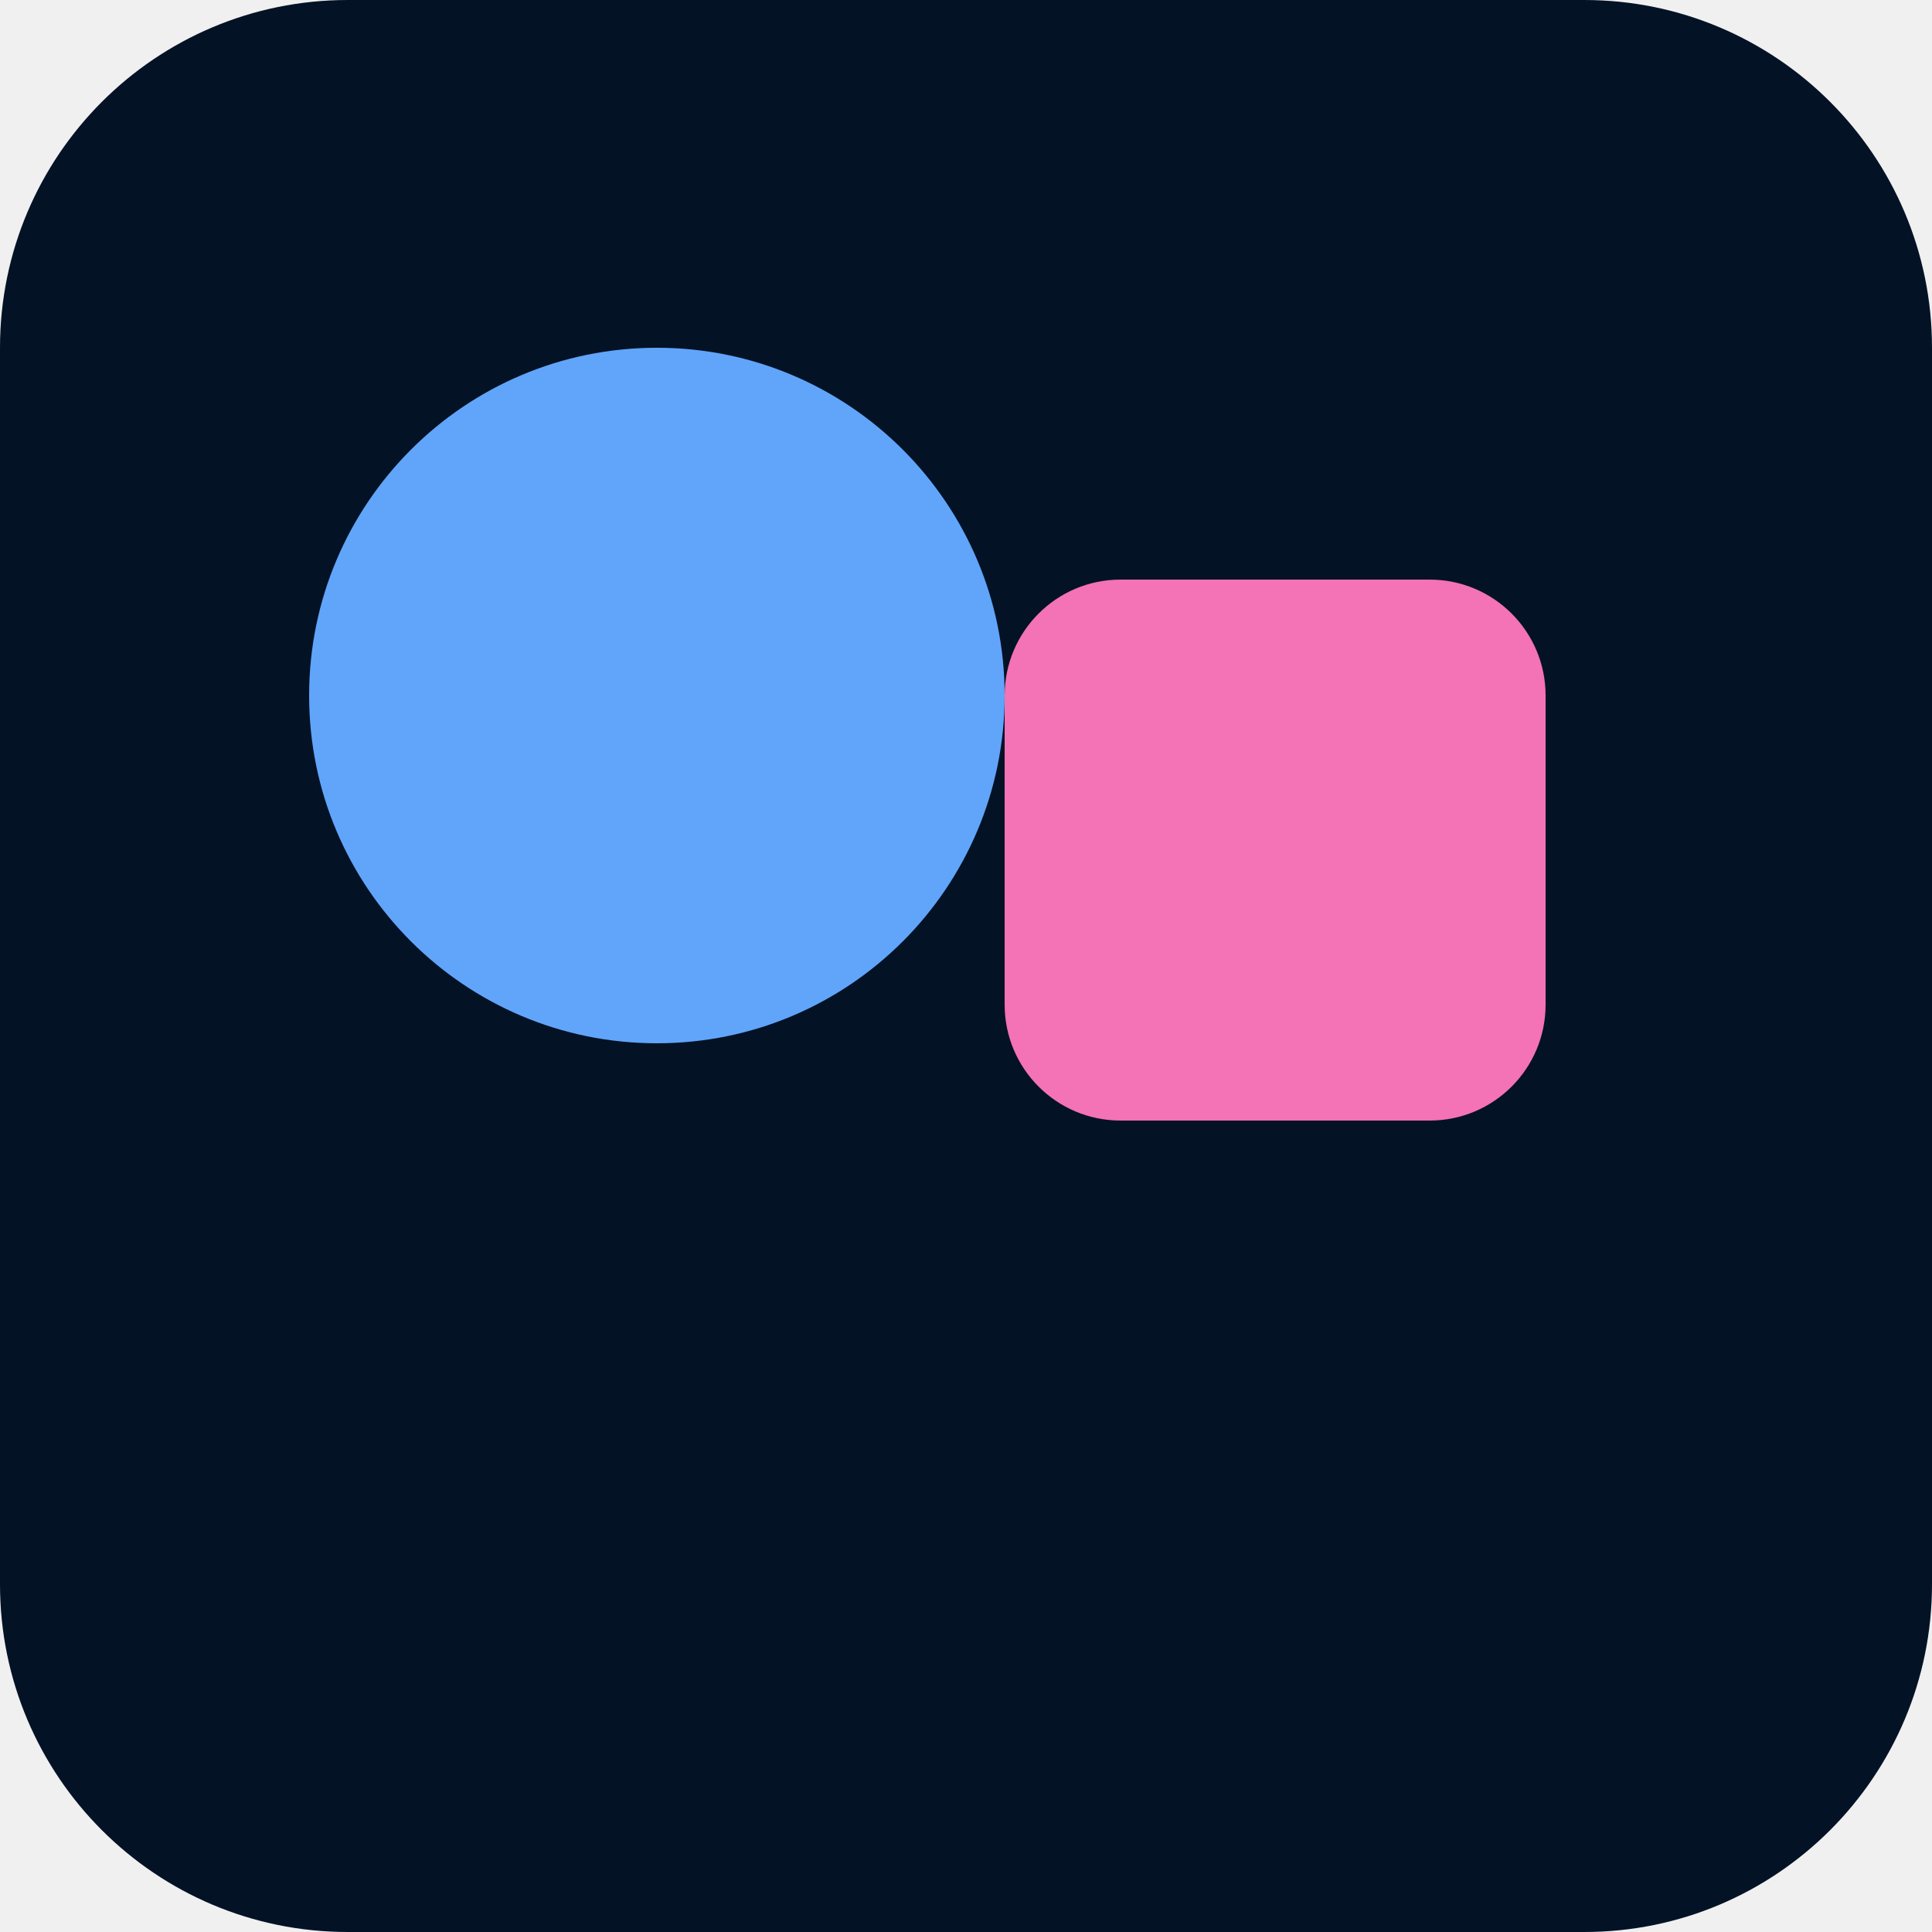
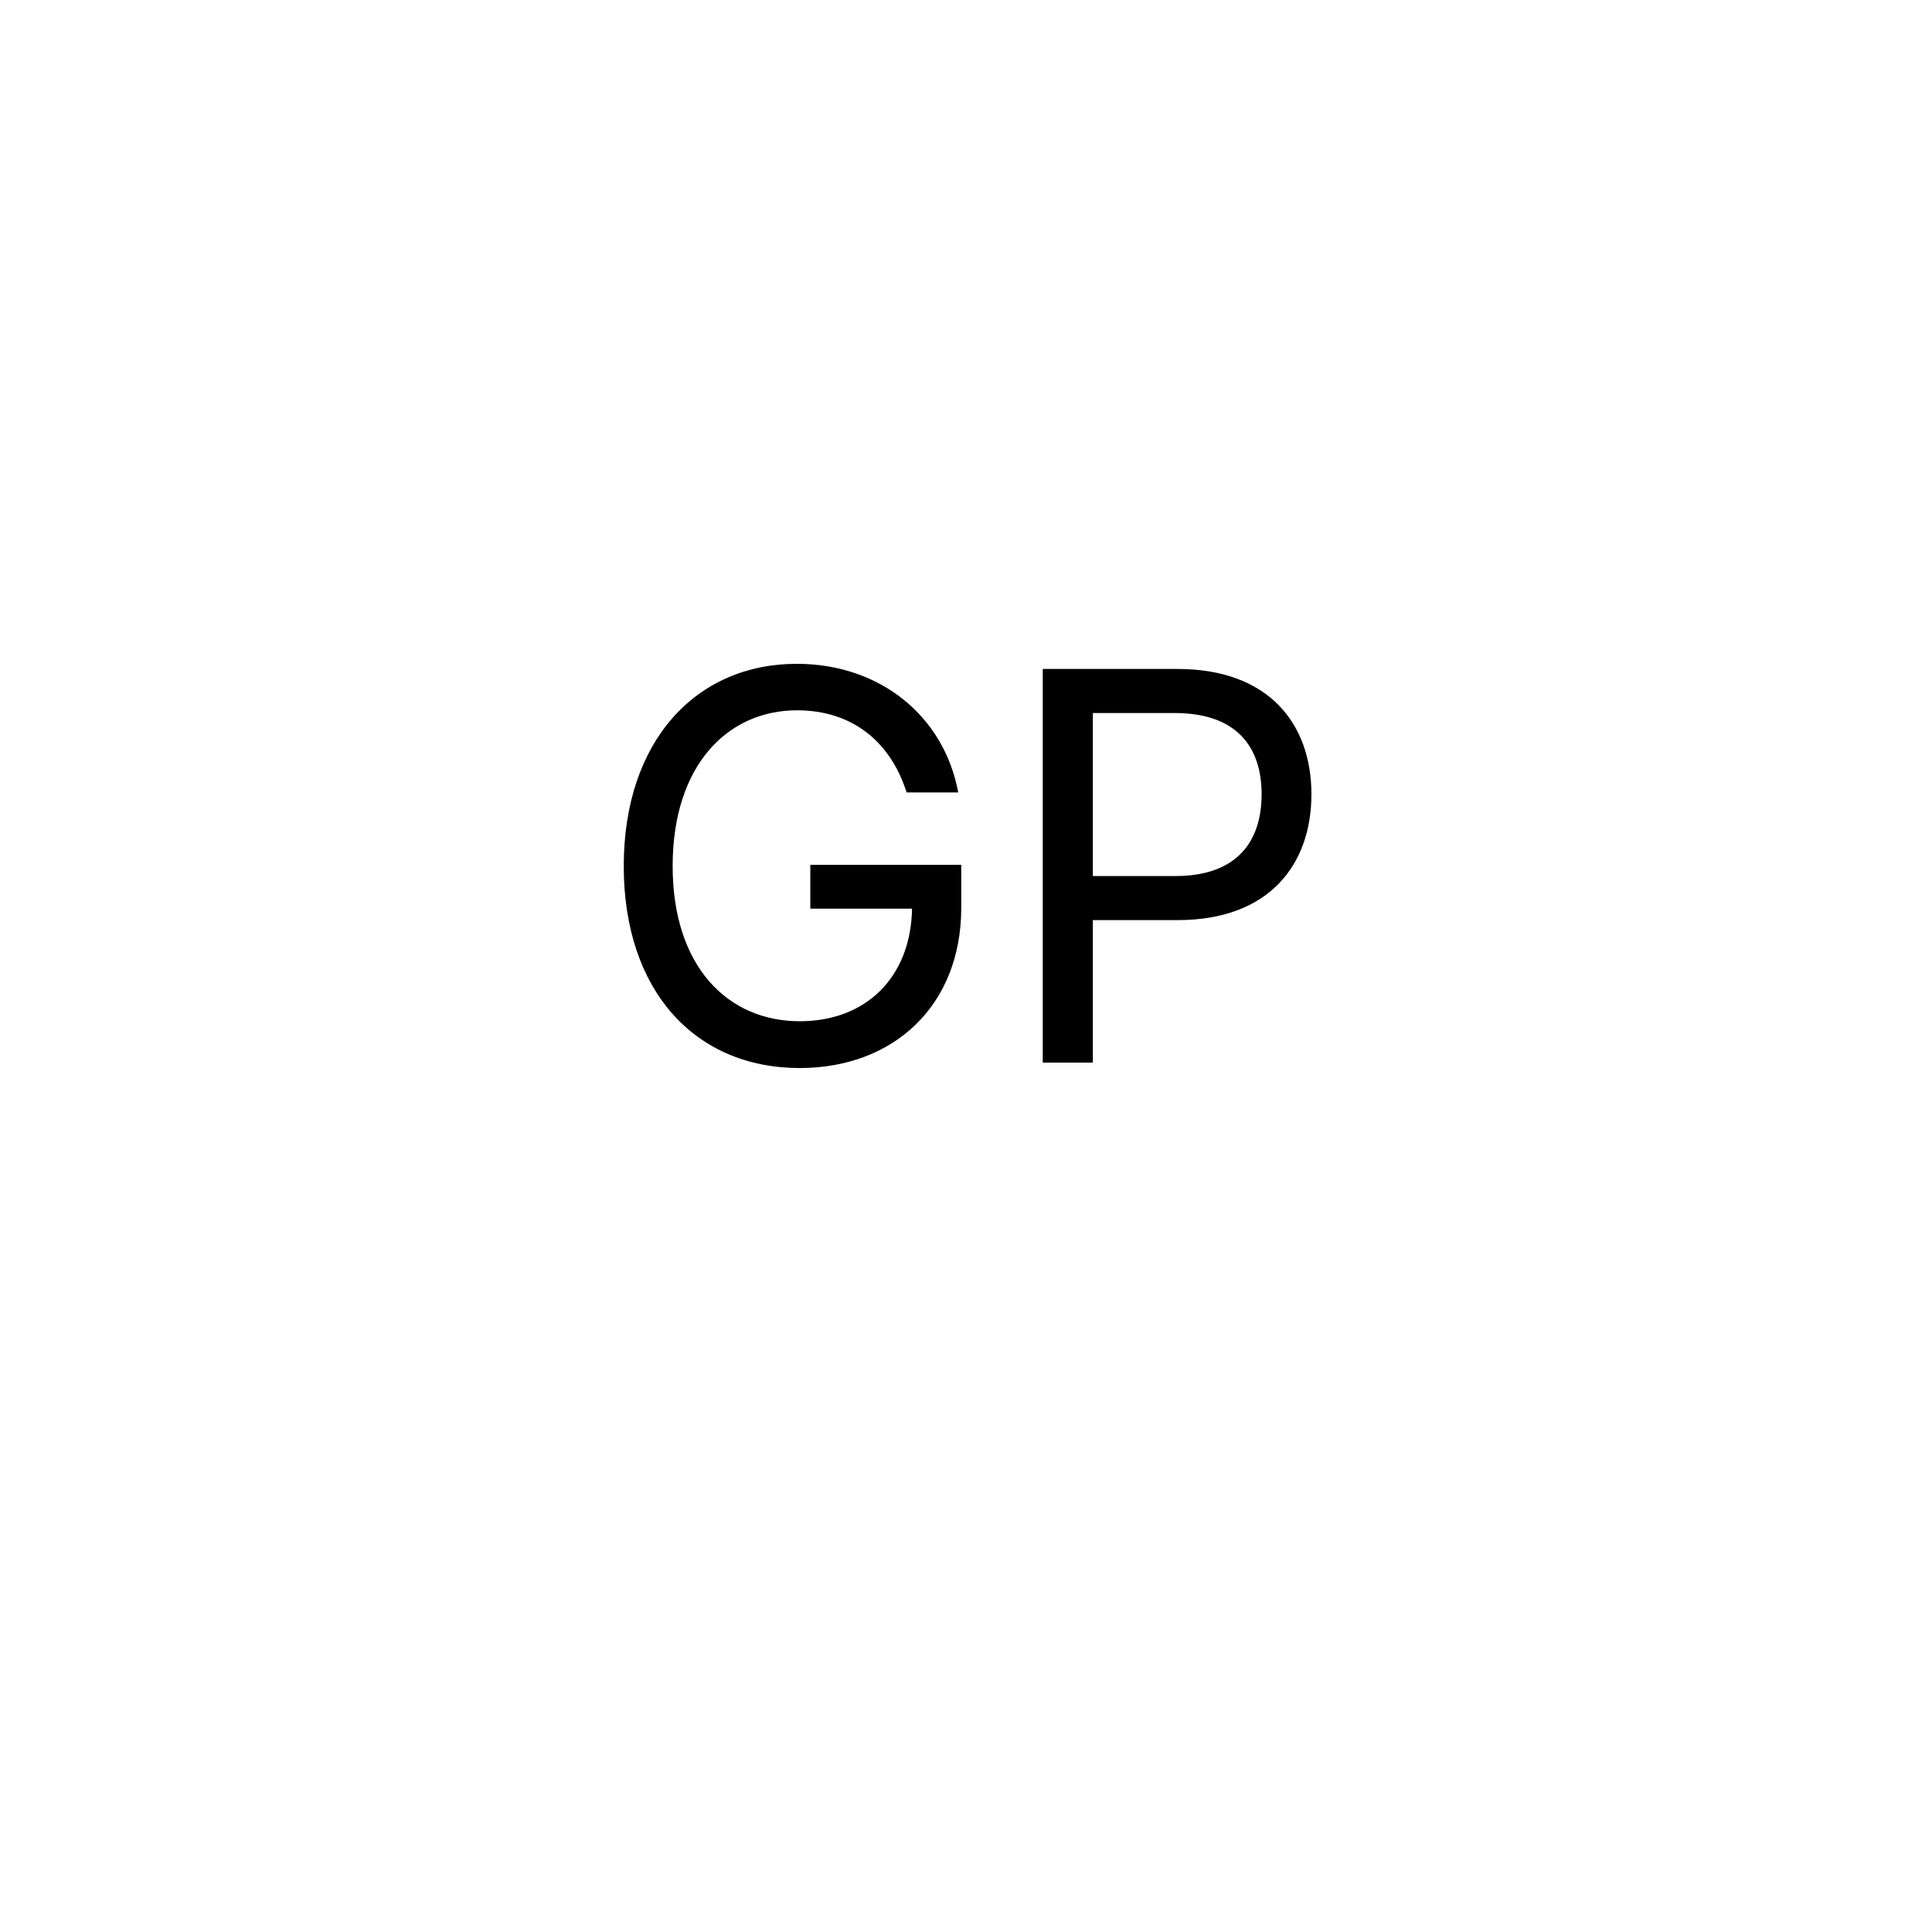
<svg xmlns="http://www.w3.org/2000/svg" viewBox="0 0 100 100">
-   <rect width="100" height="100" rx="18" fill="#041226" />
-   <circle cx="34" cy="36" r="18" fill="#60a5fa" />
-   <rect x="52" y="30" width="28" height="28" rx="6" fill="#f472b6" />
+   <rect width="100" height="100" fill="#ffffff" />
+   <text x="50%" y="55%" font-family="Inter, Arial, sans-serif" font-size="28" text-anchor="middle" fill="#000">GP</text>
</svg>
